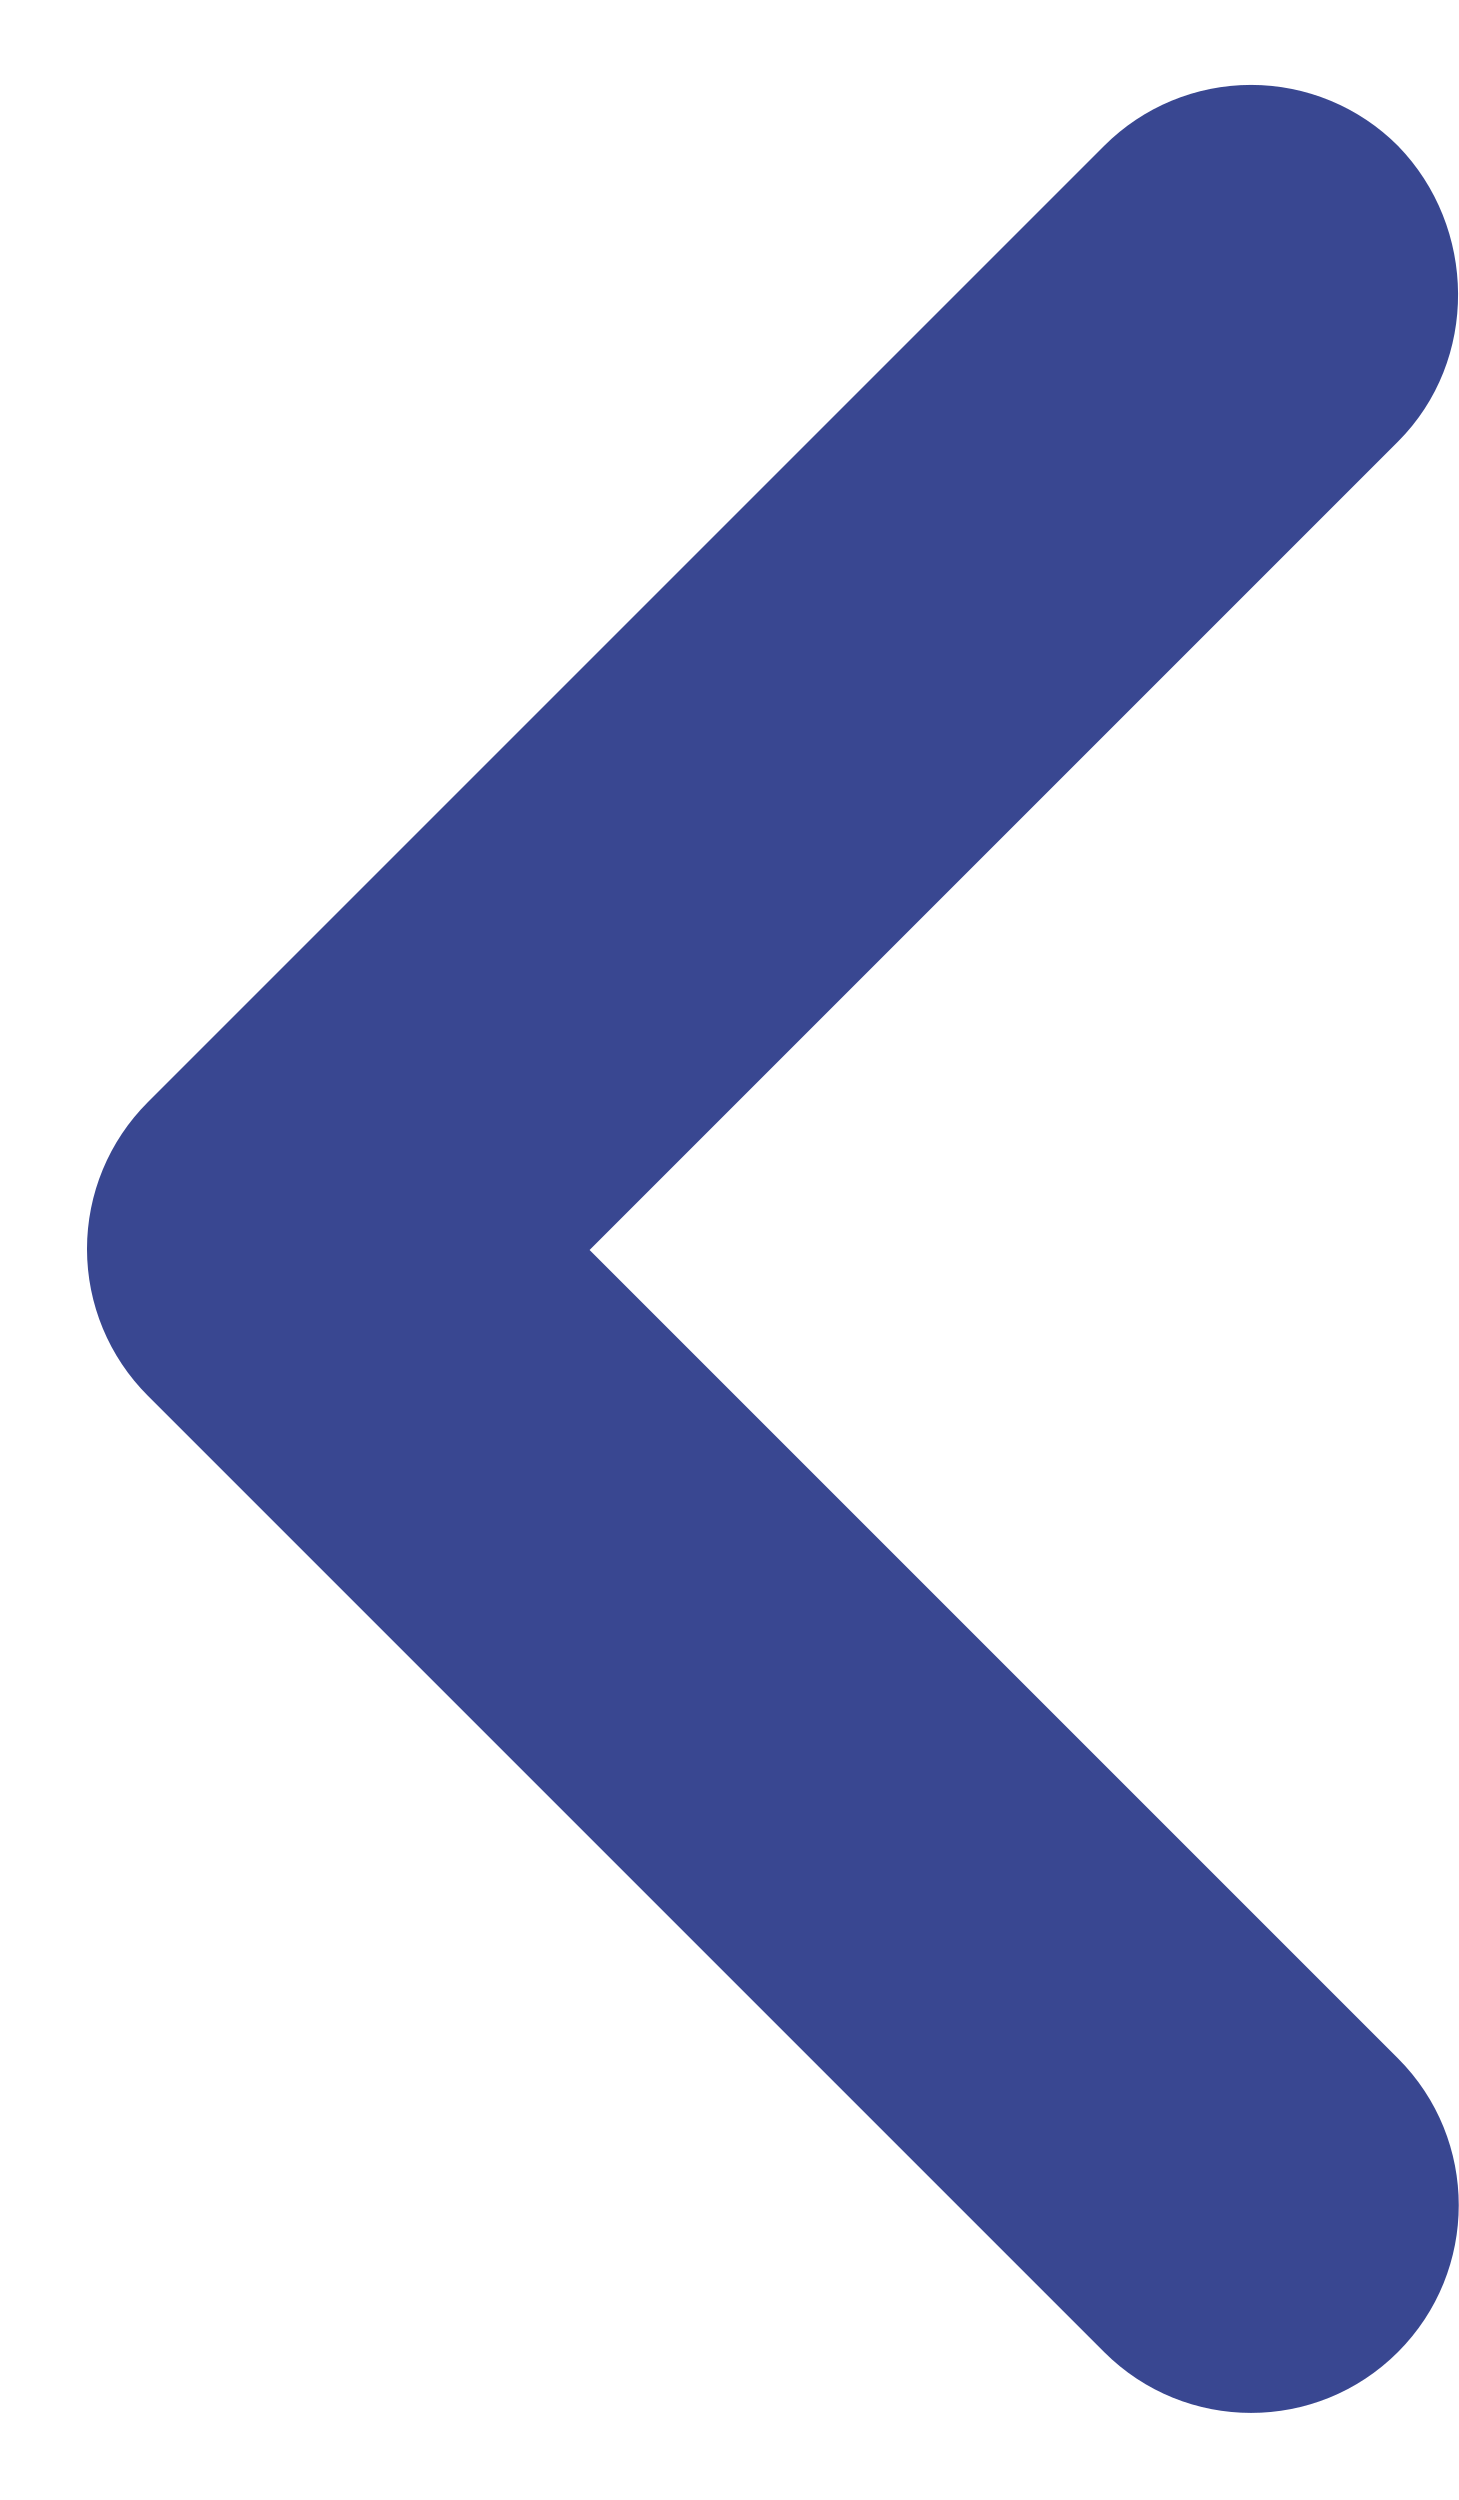
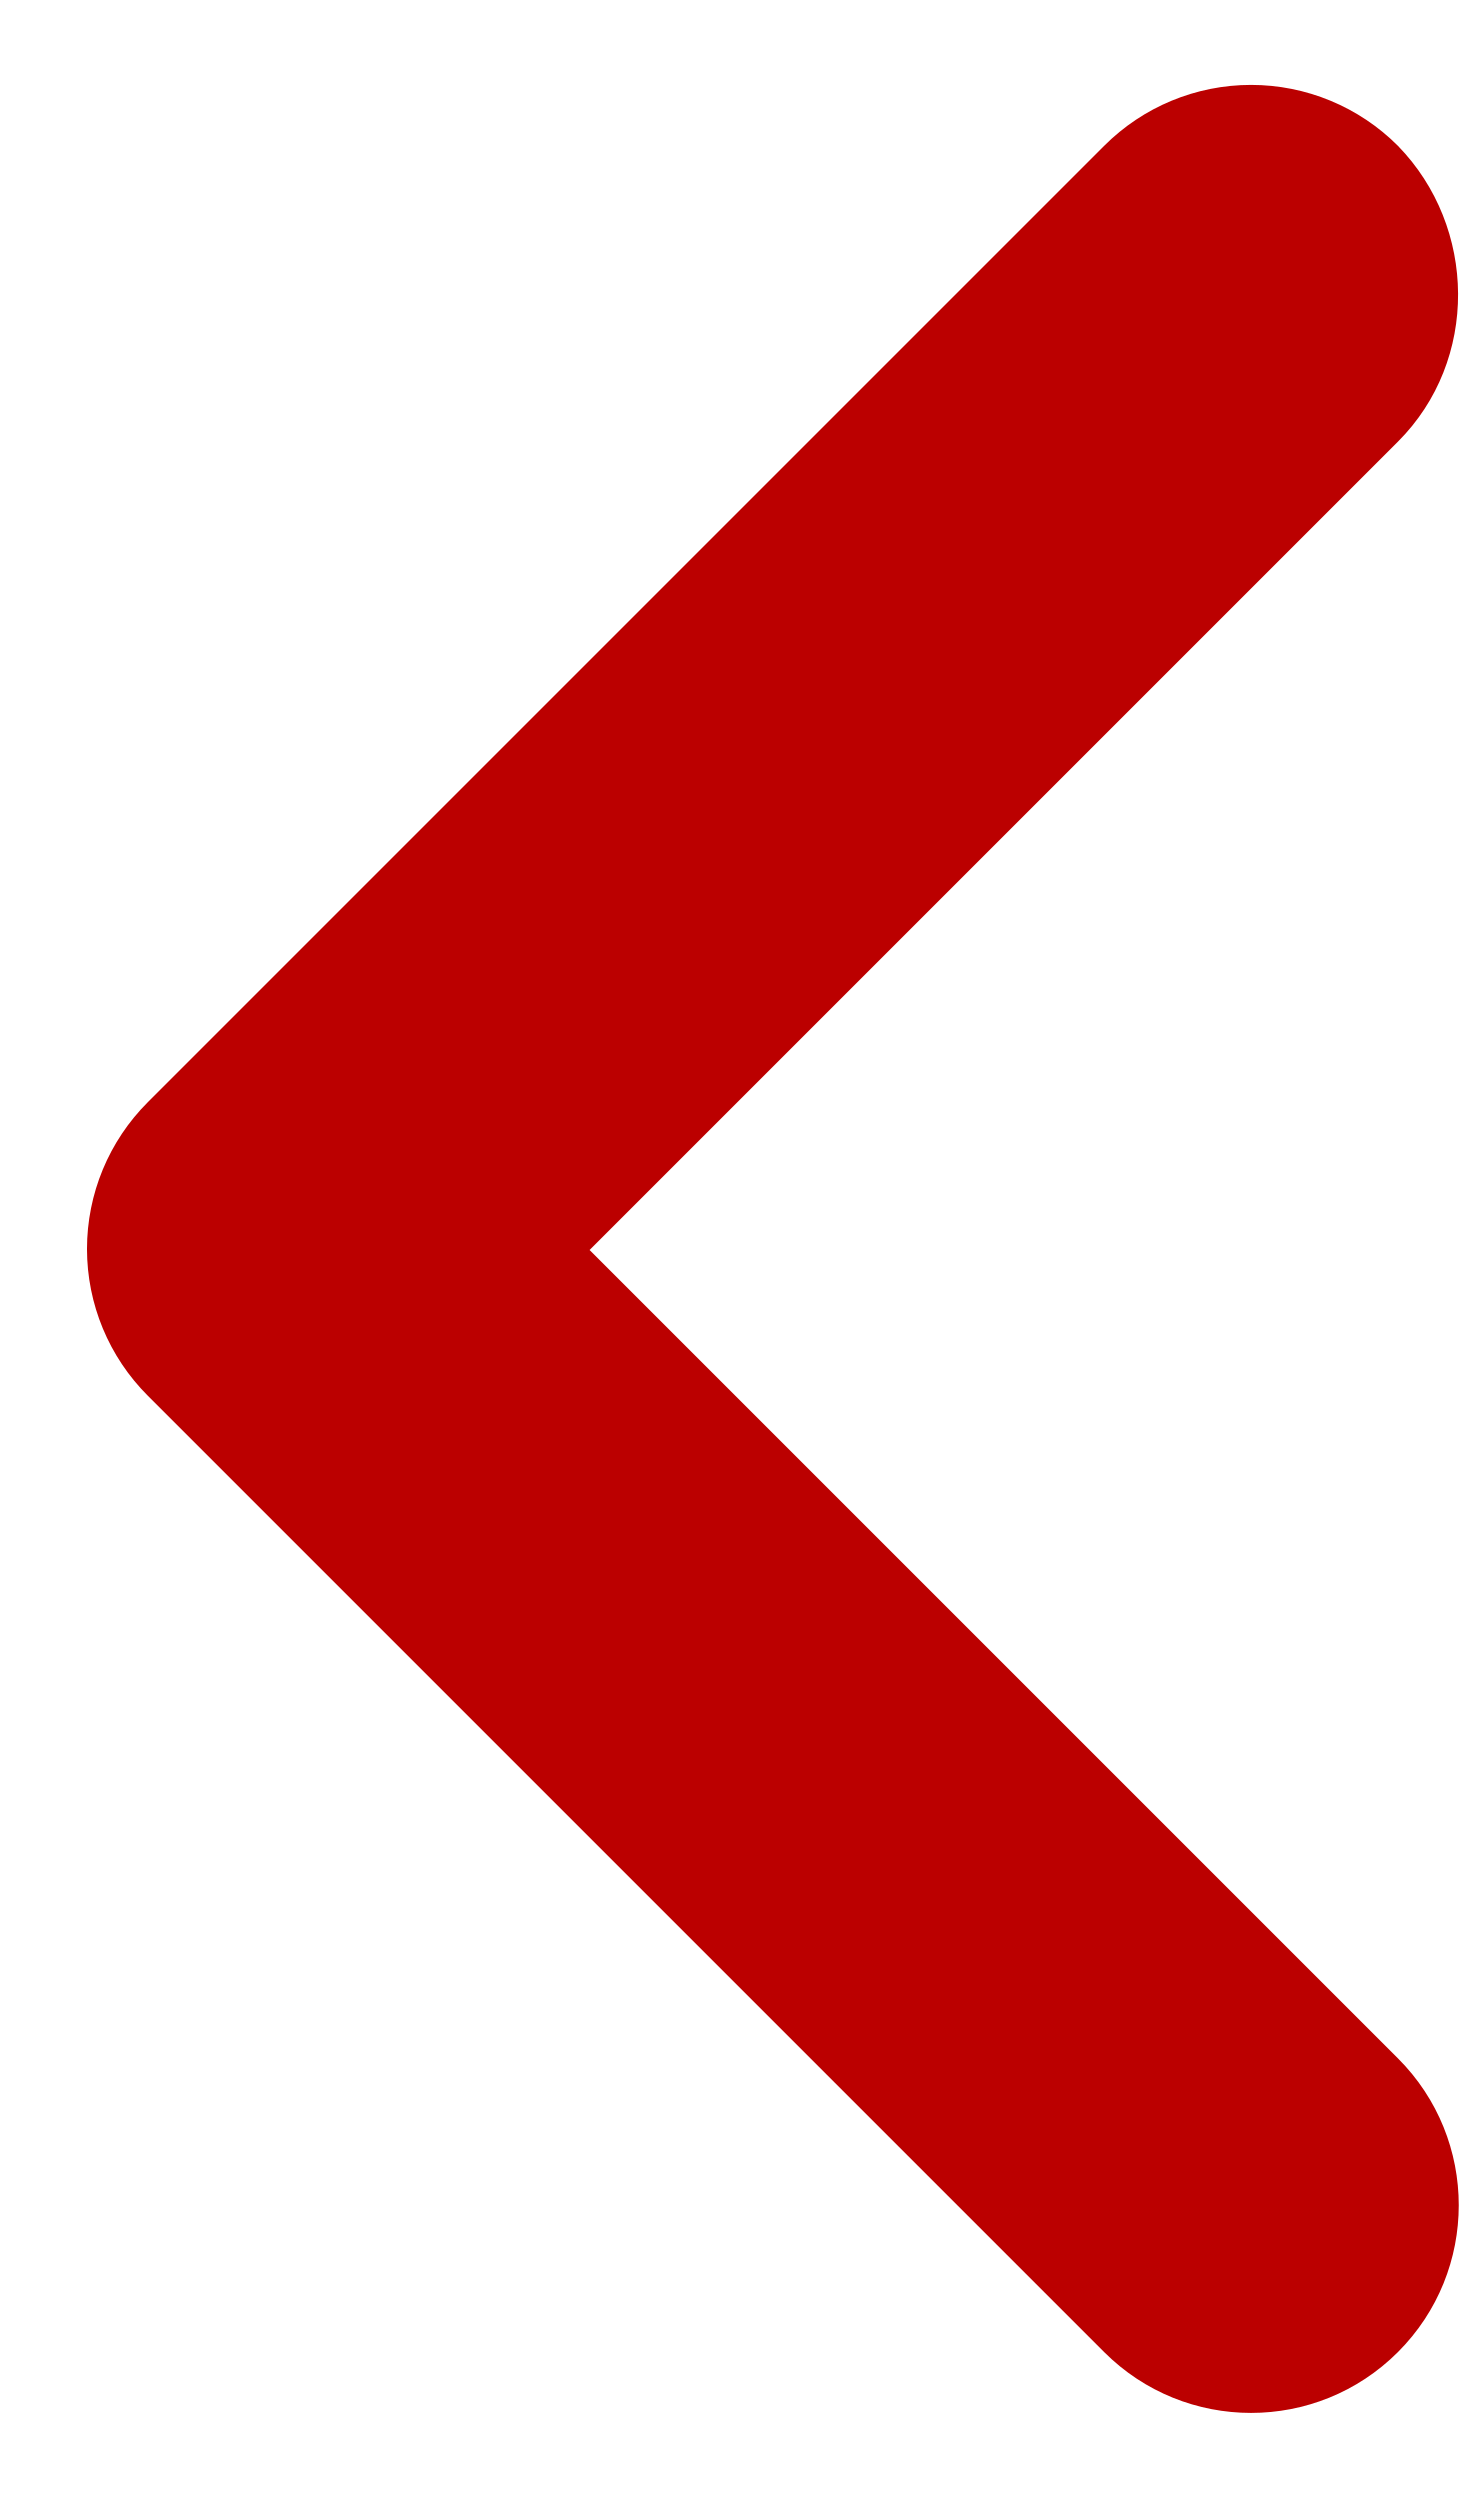
<svg xmlns="http://www.w3.org/2000/svg" width="7" height="12">
  <g fill="none" fill-rule="evenodd">
-     <path fill="#394791" fill-rule="nonzero" d="M6.71 2.12L2.83 6l3.88 3.88a.996.996 0 11-1.41 1.41L.71 6.7a.996.996 0 010-1.41L5.3.7a.996.996 0 011.41 0c.38.39.39 1.03 0 1.42z" />
+     <path fill="#b00" fill-rule="nonzero" d="M6.71 2.12L2.83 6l3.88 3.88a.996.996 0 11-1.41 1.41L.71 6.7a.996.996 0 010-1.41L5.3.7a.996.996 0 011.41 0c.38.39.39 1.03 0 1.42z" />
    <path d="M16-6v24H-8V-6z" />
  </g>
</svg>
